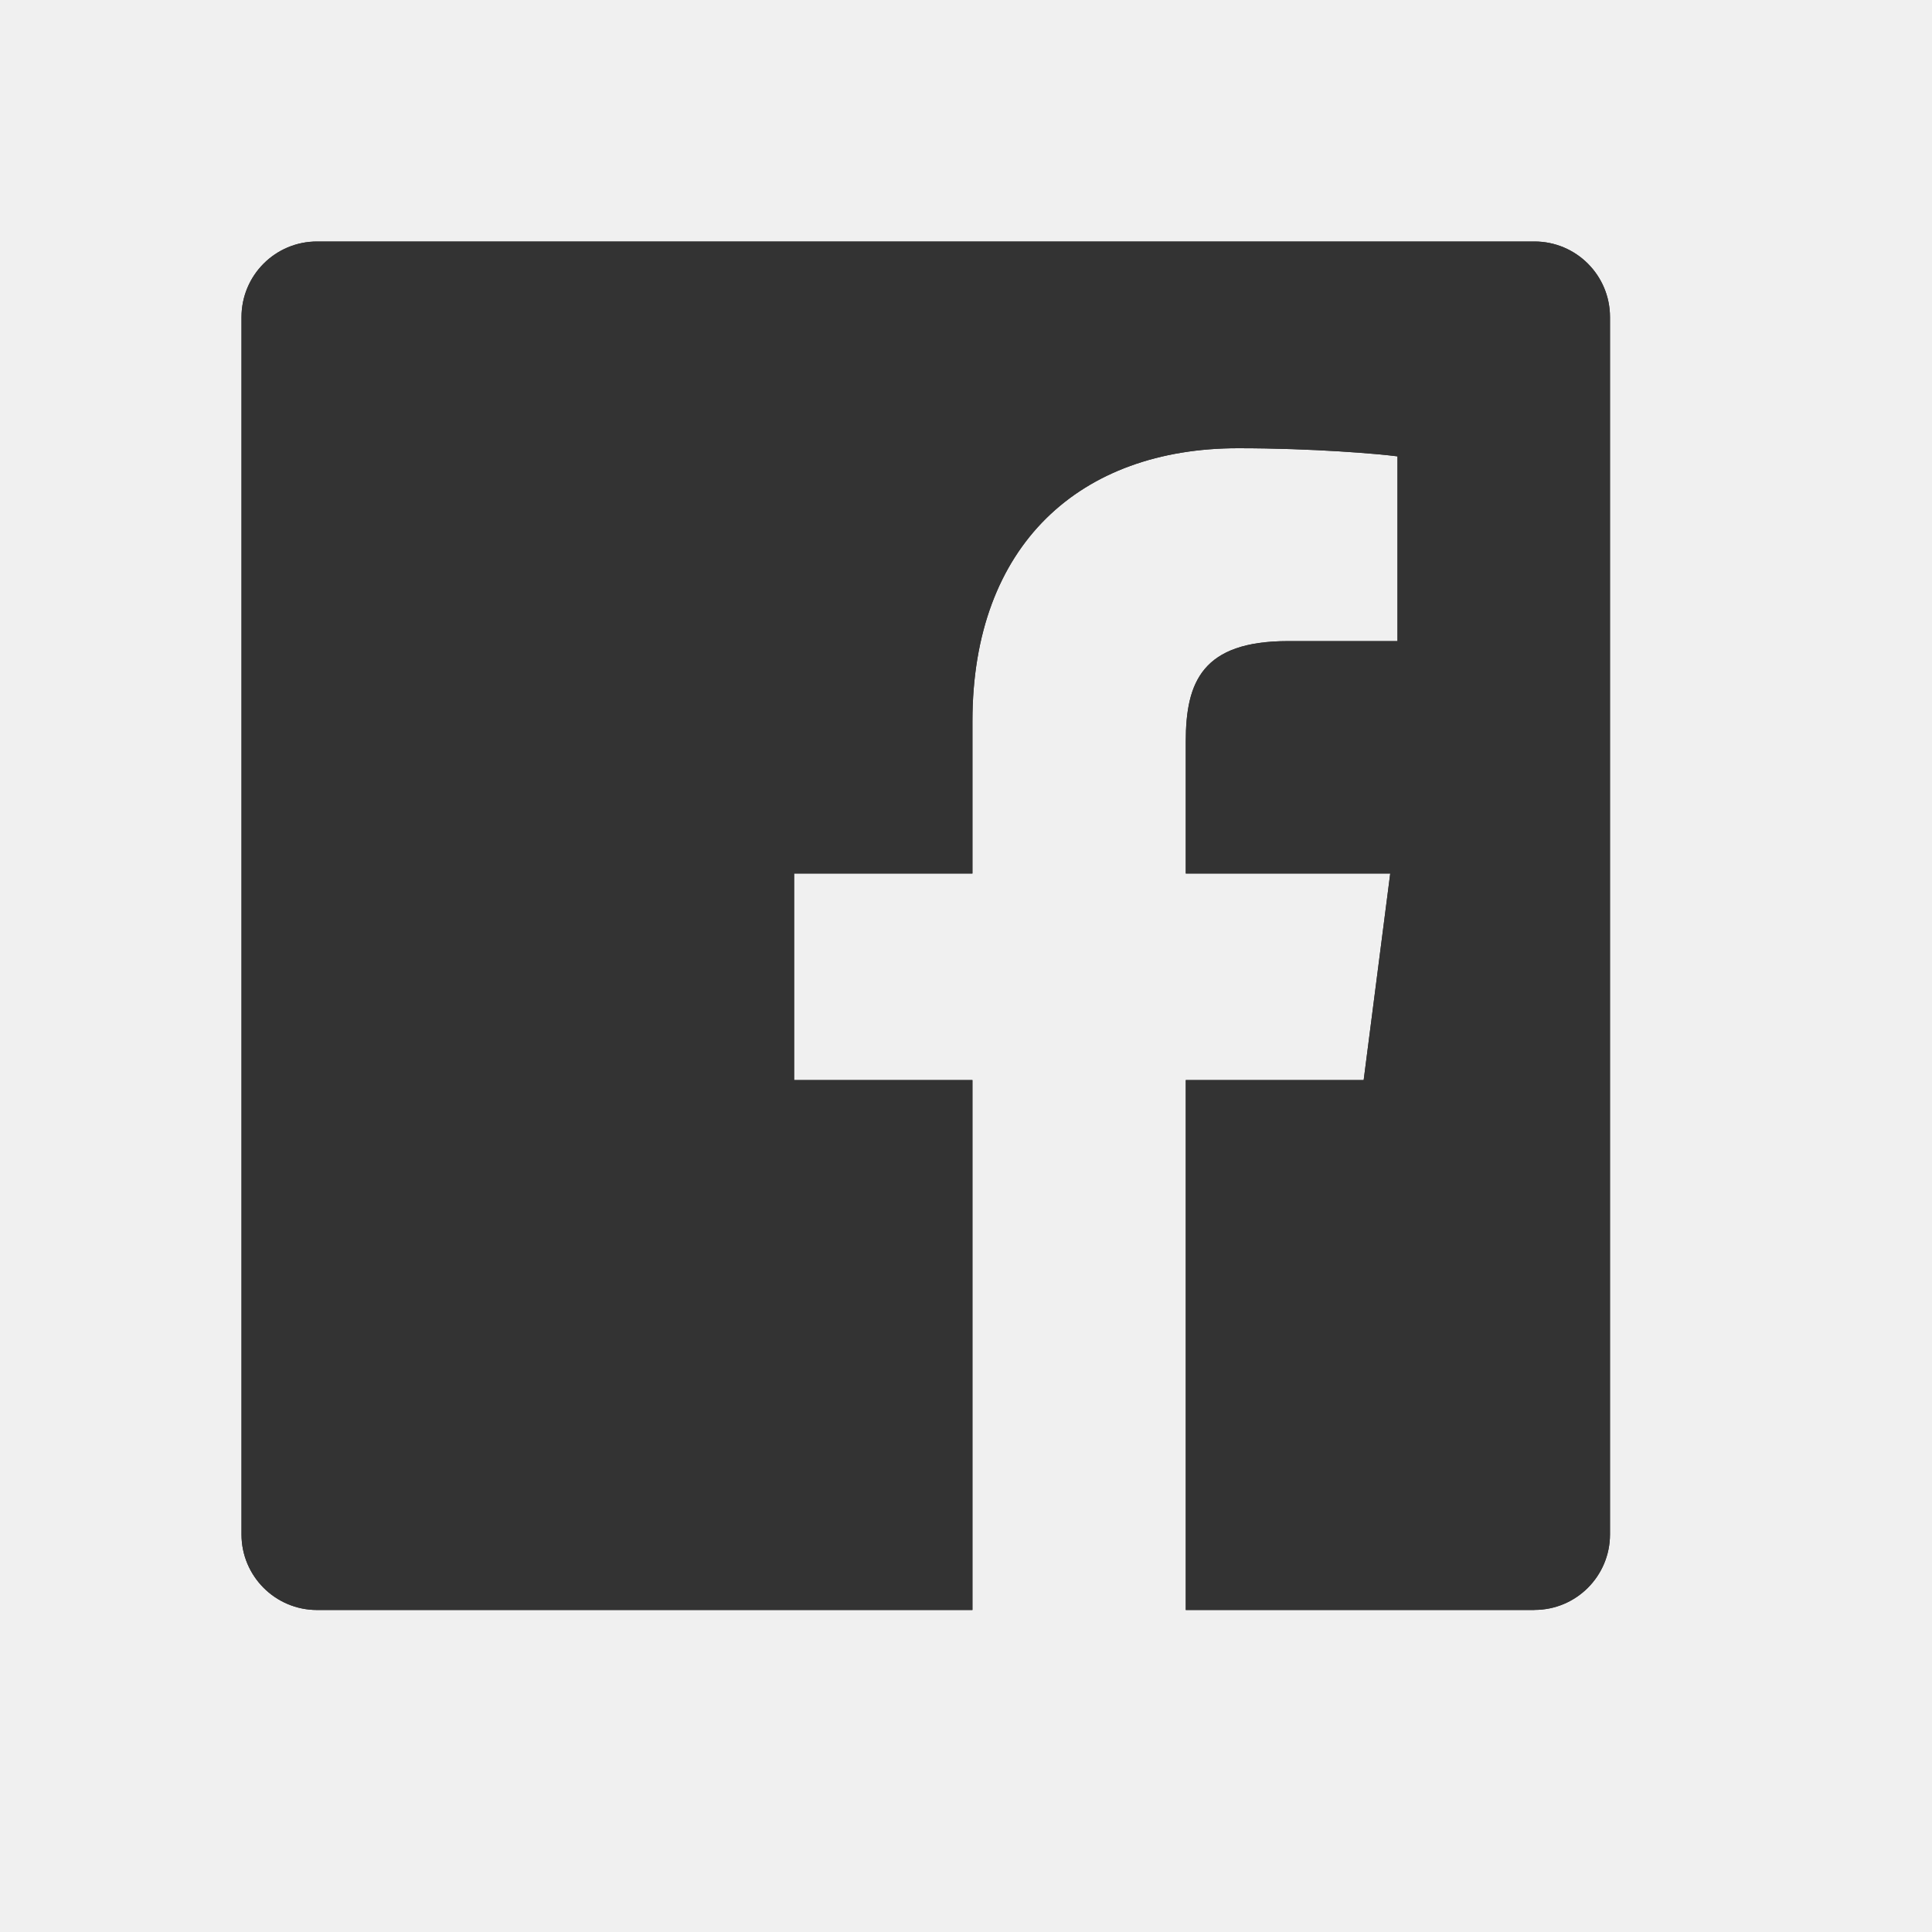
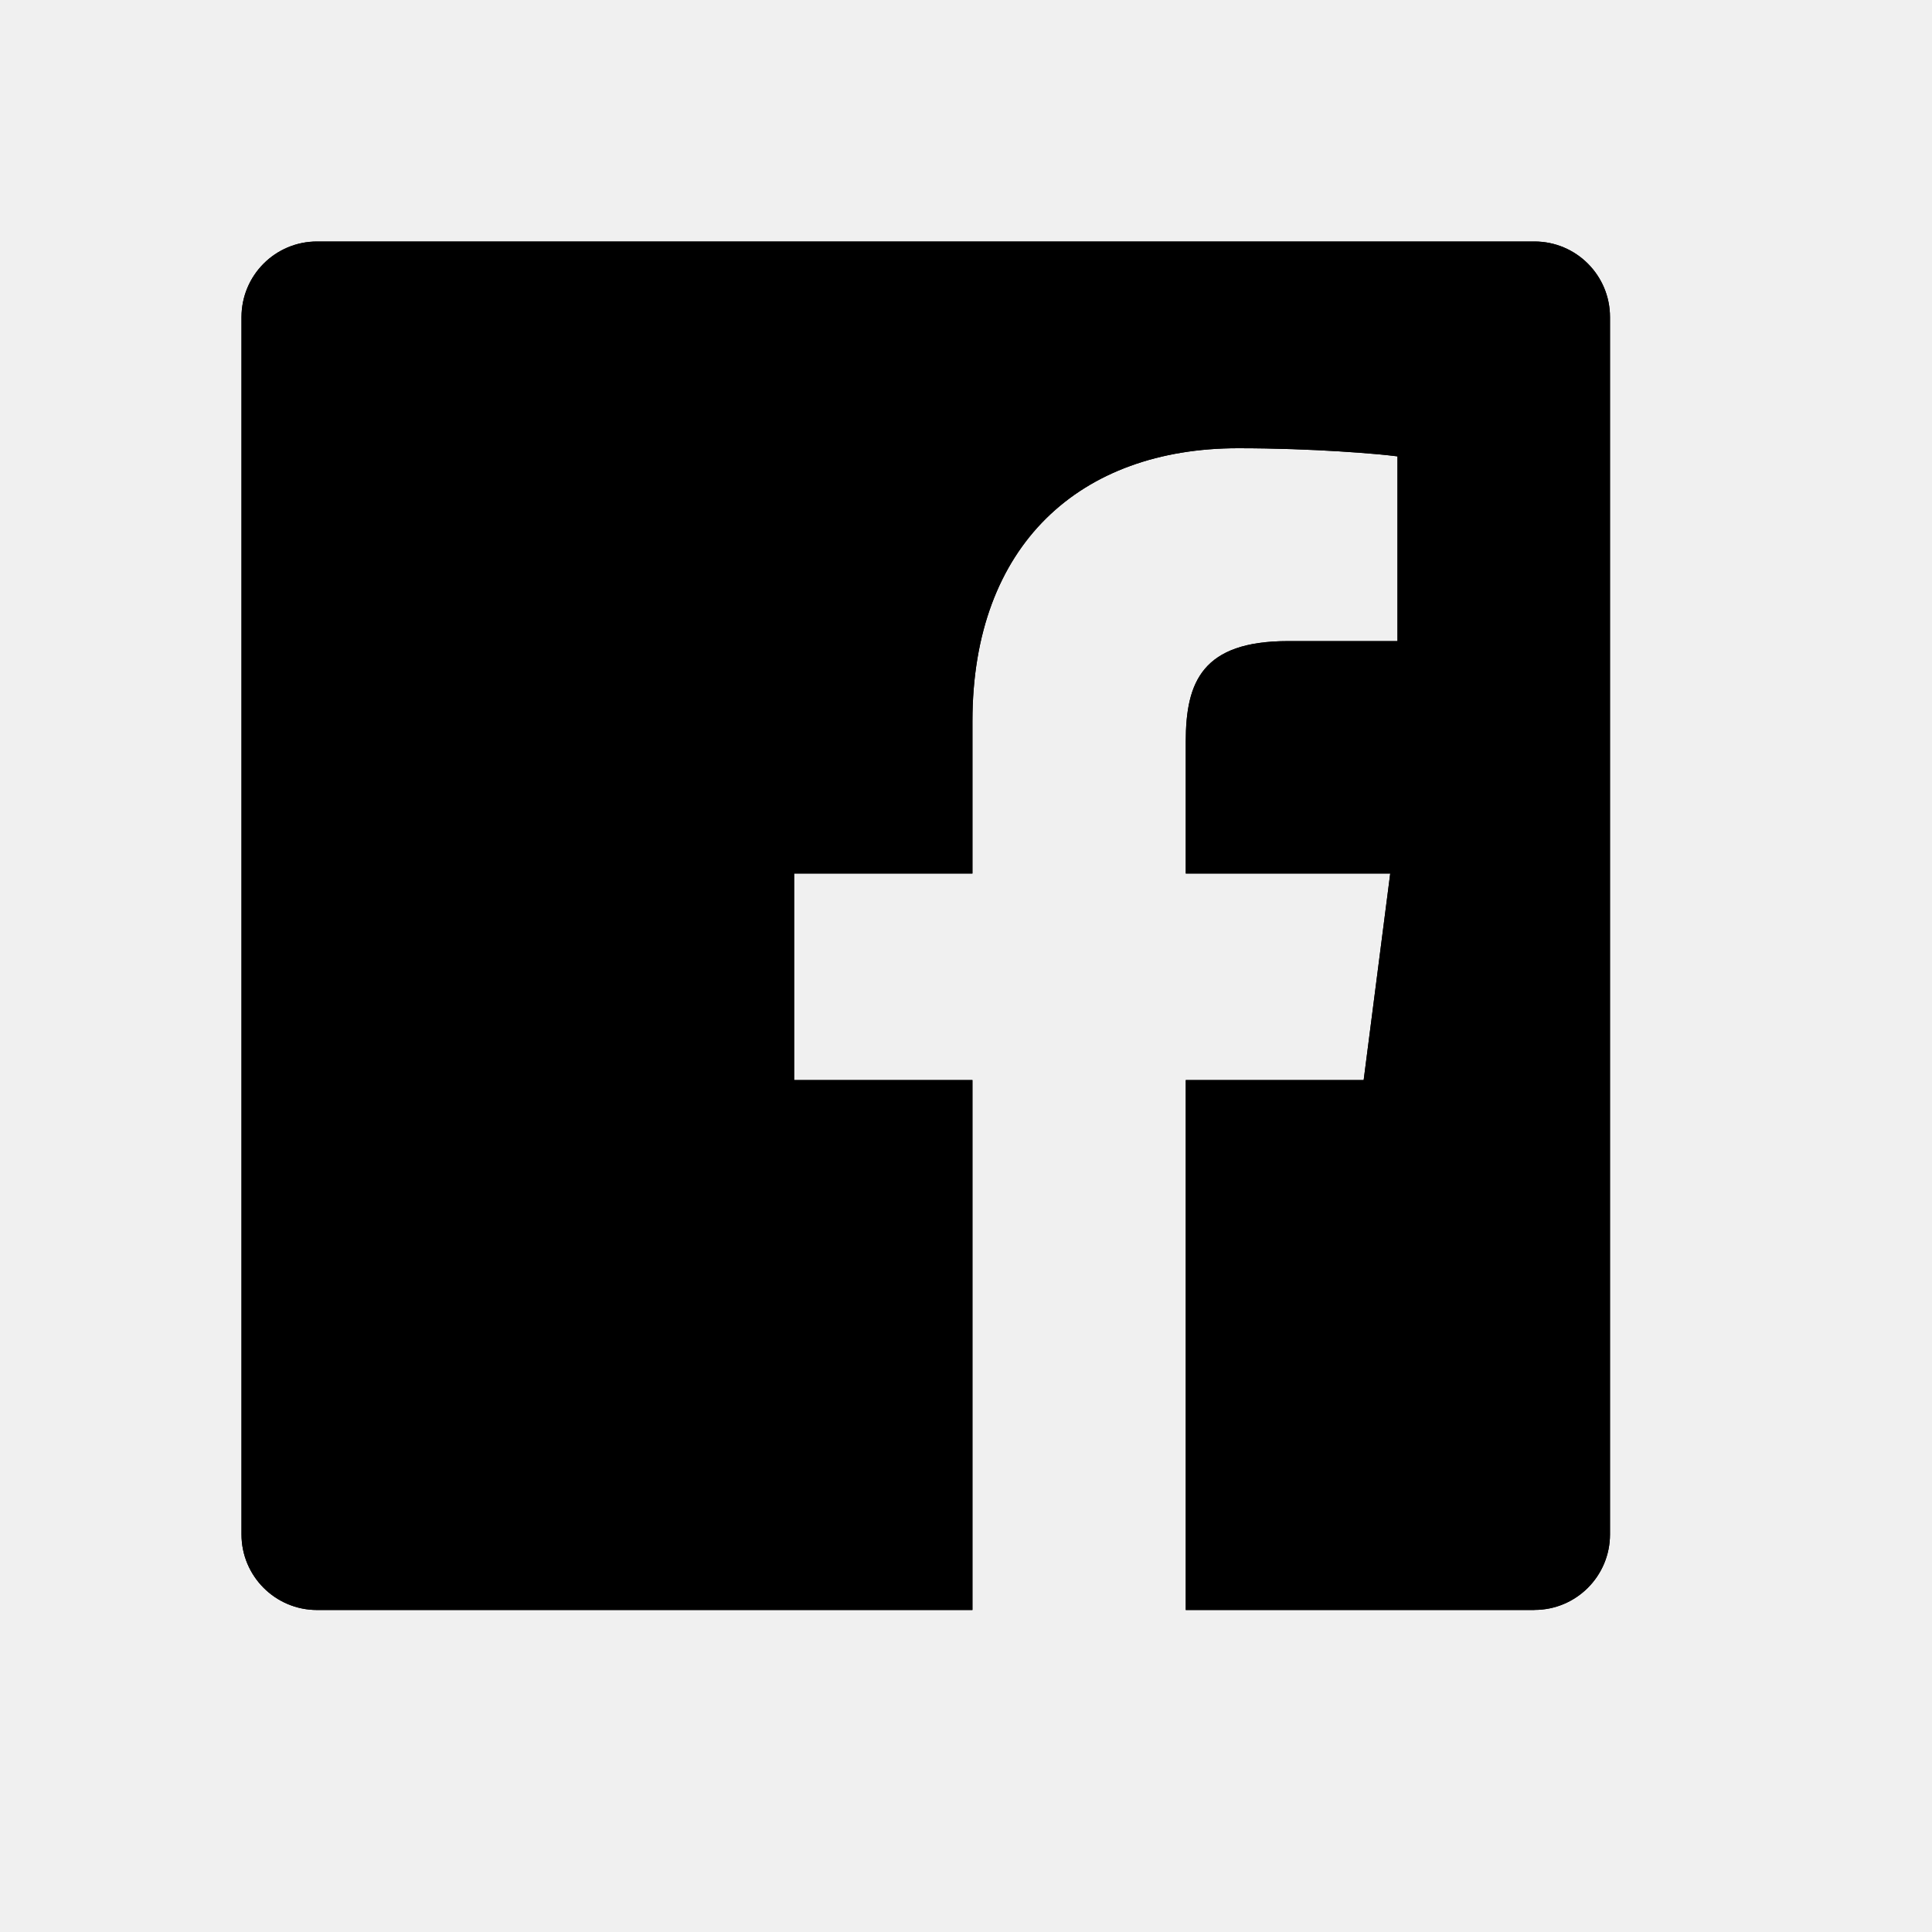
<svg xmlns="http://www.w3.org/2000/svg" xmlns:xlink="http://www.w3.org/1999/xlink" width="22" height="22" viewBox="0 0 24 24">
  <defs>
    <path d="M19.062 20H14.73v-6.583h2.21l.33-2.566h-2.54V9.213c0-.743.206-1.249 1.271-1.249h1.359V5.669c-.235-.031-1.041-.101-1.98-.101-1.958 0-3.3 1.195-3.3 3.391v1.892H9.865v2.566h2.215V20H3.938A.939.939 0 0 1 3 19.061V3.94C3 3.42 3.42 3 3.938 3h15.124c.518 0 .938.42.938.939V19.06c0 .519-.42.939-.938.939z" id="a" />
  </defs>
  <g fill="none" fill-rule="evenodd">
    <mask id="b" fill="#fff">
      <use xlink:href="#a" />
    </mask>
-     <use fill="#333333" xlink:href="#a" />
-     <g mask="url(#b)" fill="#333333">
+     <use fill="#000000" xlink:href="#a" />
+     <g mask="url(#b)" fill="#000000">
      <path d="M0 0h24v24H0z" />
    </g>
  </g>
</svg>
